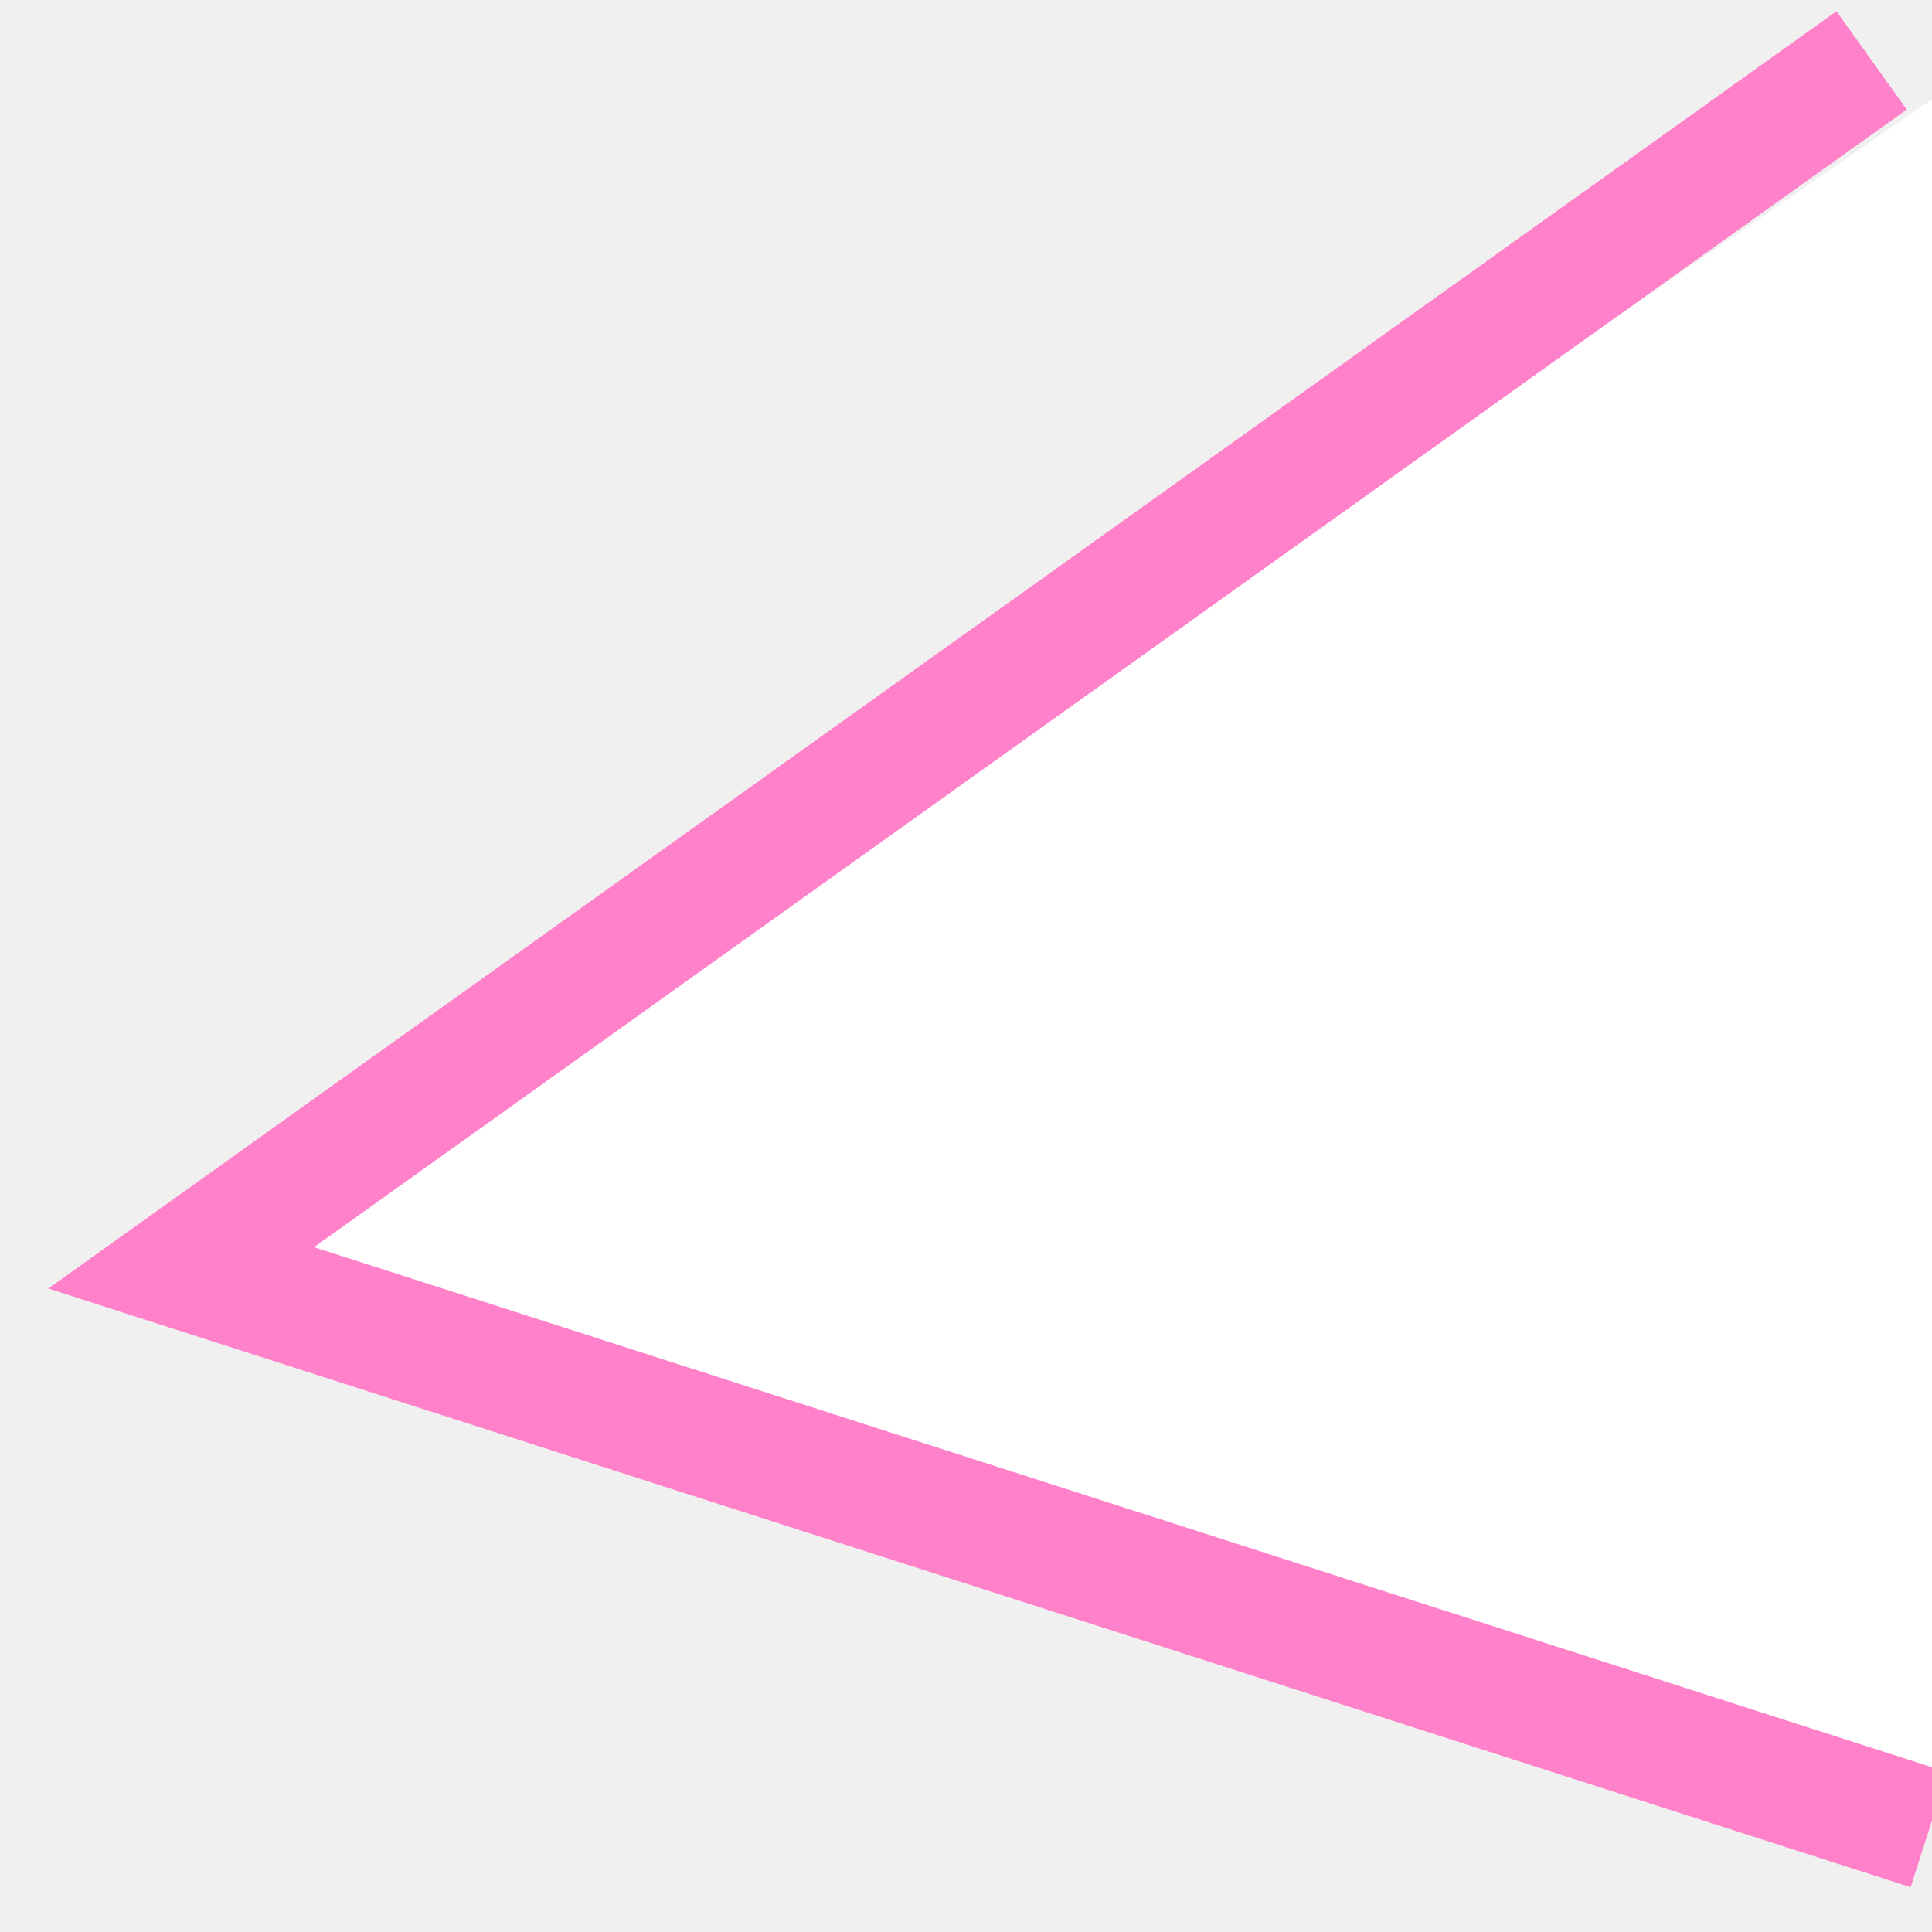
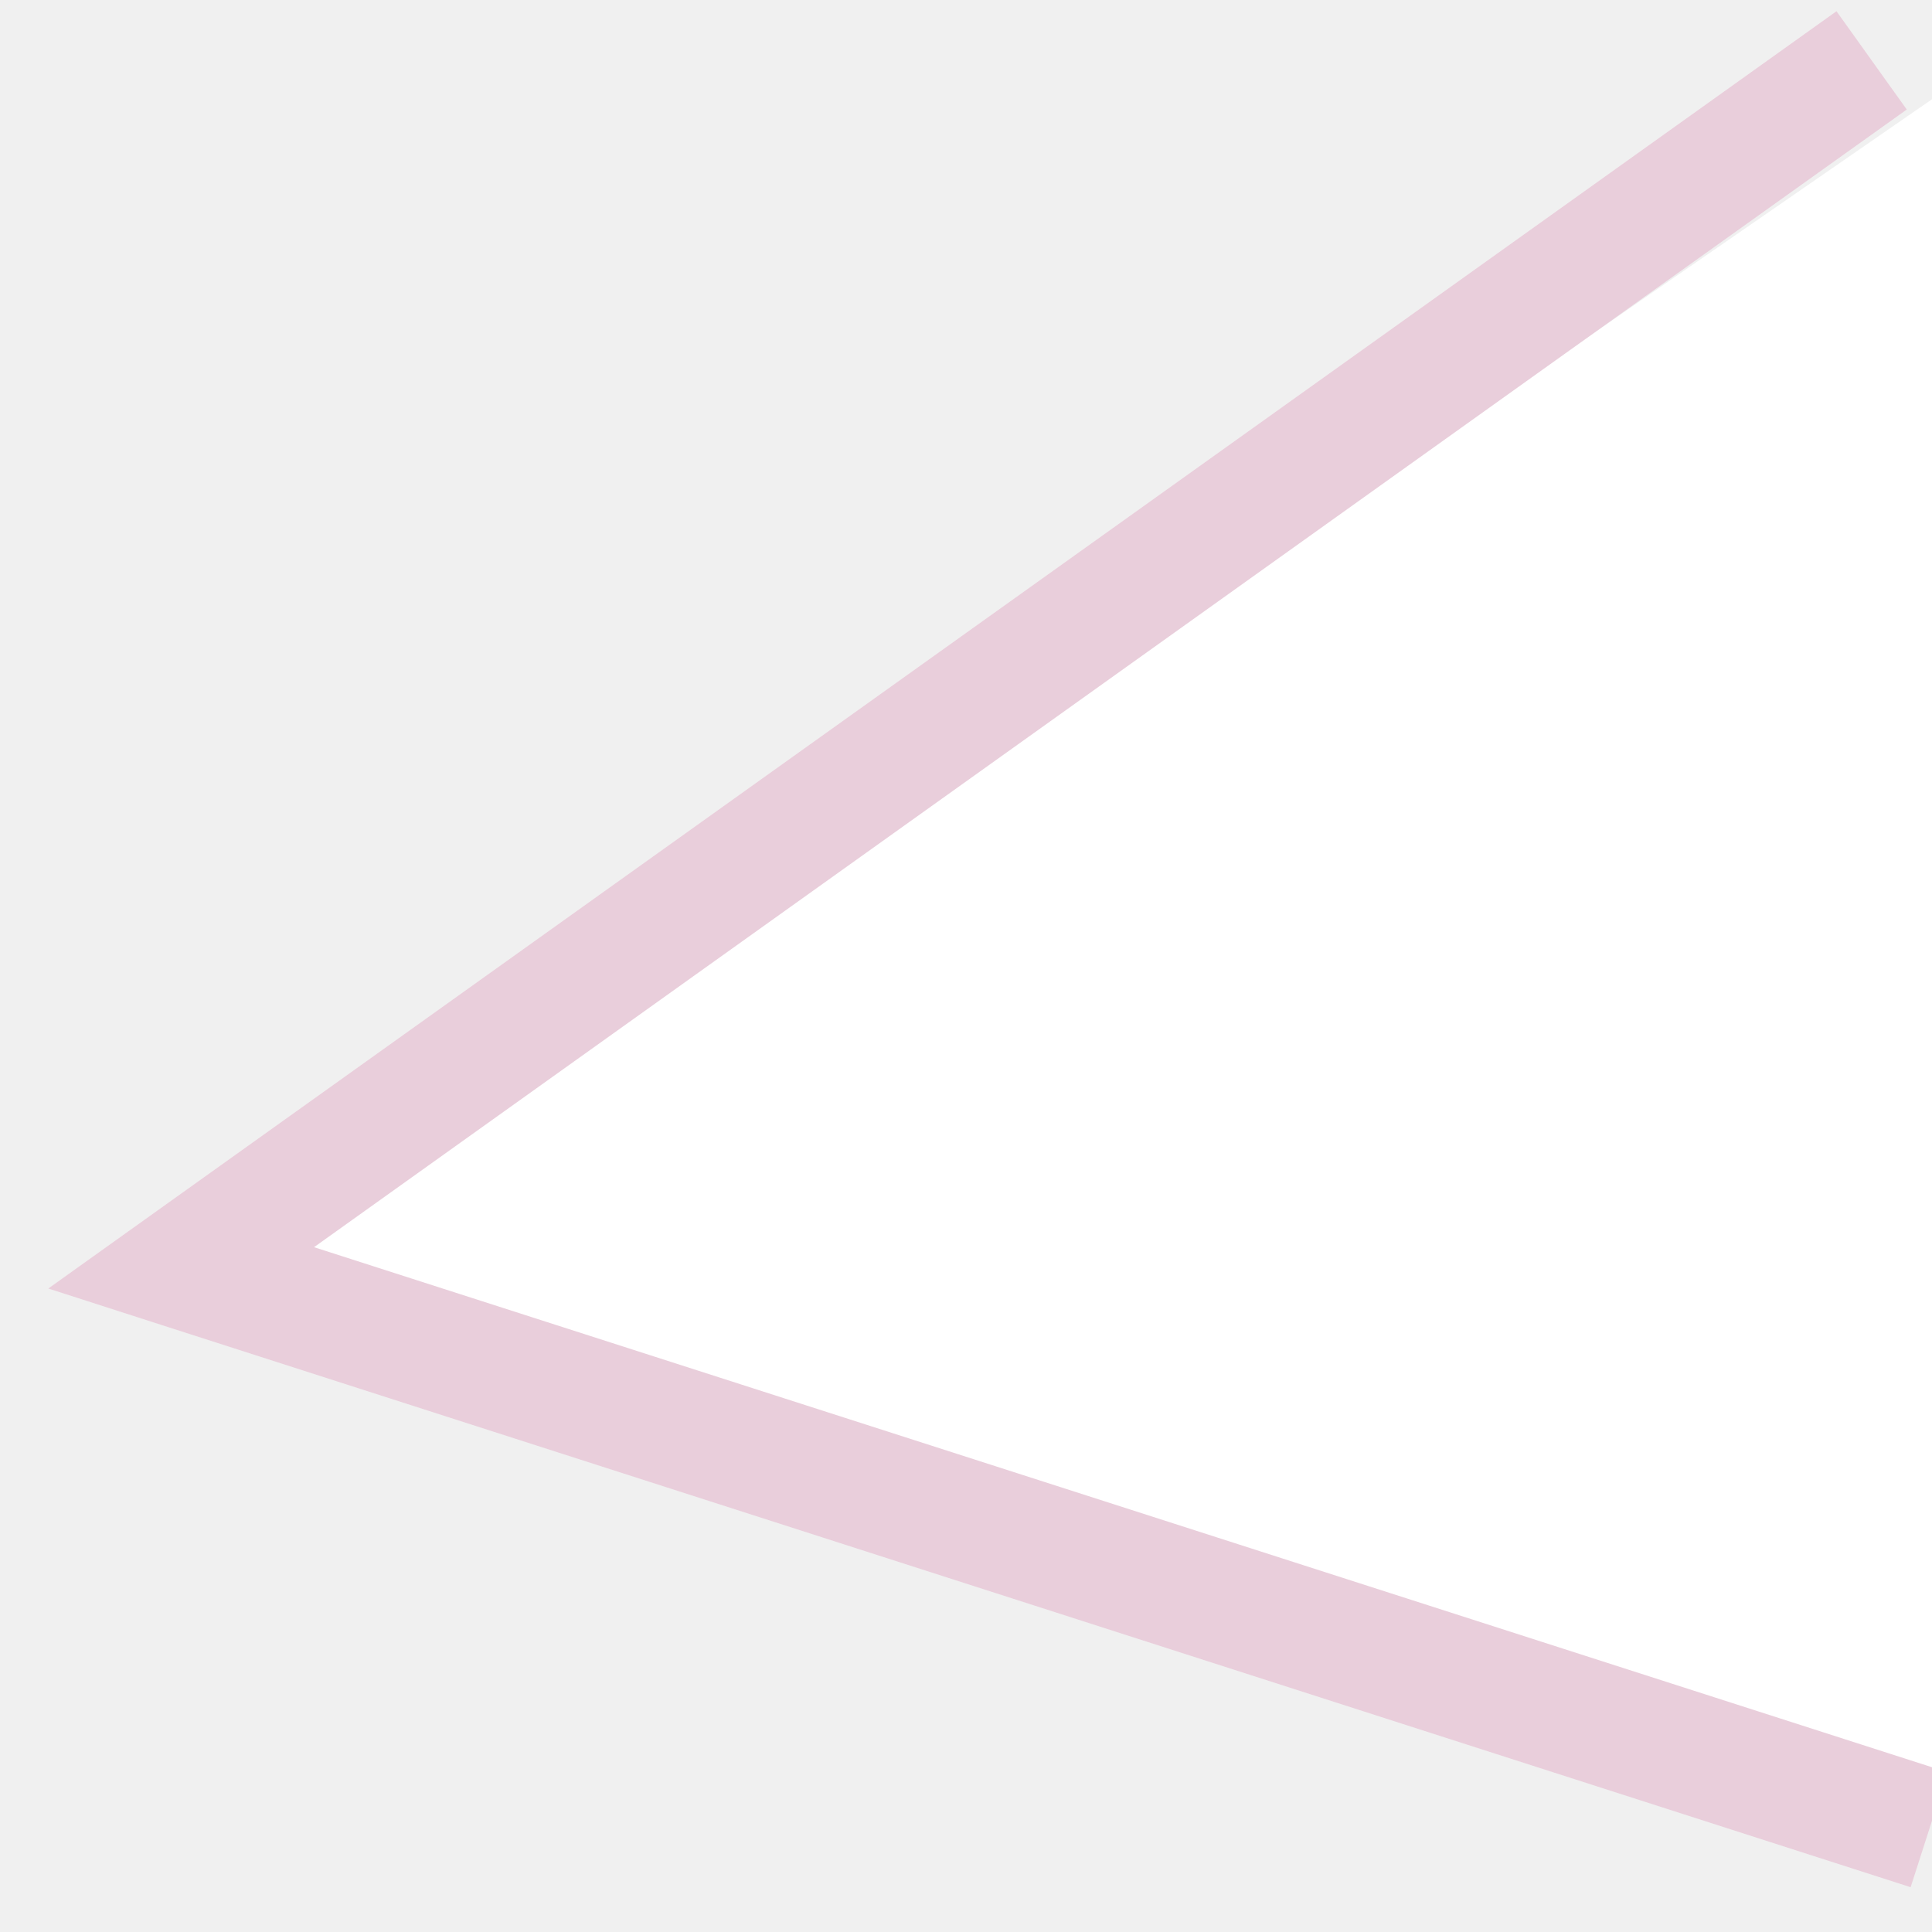
<svg xmlns="http://www.w3.org/2000/svg" width="16" height="16" viewBox="0 0 16 16" fill="none">
  <g clip-path="url(#clip0_19_60)">
    <path d="M2 10.5L16 15L16 0.822L2 10.5Z" fill="white" />
-     <path d="M1.5 10.5L1.347 10.976L0.4 10.671L1.209 10.093L1.5 10.5ZM15.653 14.524L16.129 14.677L15.823 15.629L15.347 15.476L15.653 14.524ZM1.653 10.024L15.653 14.524L15.347 15.476L1.347 10.976L1.653 10.024ZM15.791 0.907L1.791 10.907L1.209 10.093L15.209 0.093L15.791 0.907Z" fill="#FF81C9" />
+     <path d="M1.5 10.5L1.347 10.976L0.4 10.671L1.209 10.093L1.5 10.5ZM15.653 14.524L16.129 14.677L15.823 15.629L15.347 15.476L15.653 14.524ZM1.653 10.024L15.653 14.524L15.347 15.476L1.347 10.976L1.653 10.024ZM15.791 0.907L1.791 10.907L1.209 10.093L15.209 0.093L15.791 0.907Z" fill="#E9CEDB" />
  </g>
  <defs>
    <clipPath id="clip0_19_60">
      <rect width="16" height="16" fill="white" transform="matrix(1 0 0 -1 0 16)" />
    </clipPath>
  </defs>
</svg>
